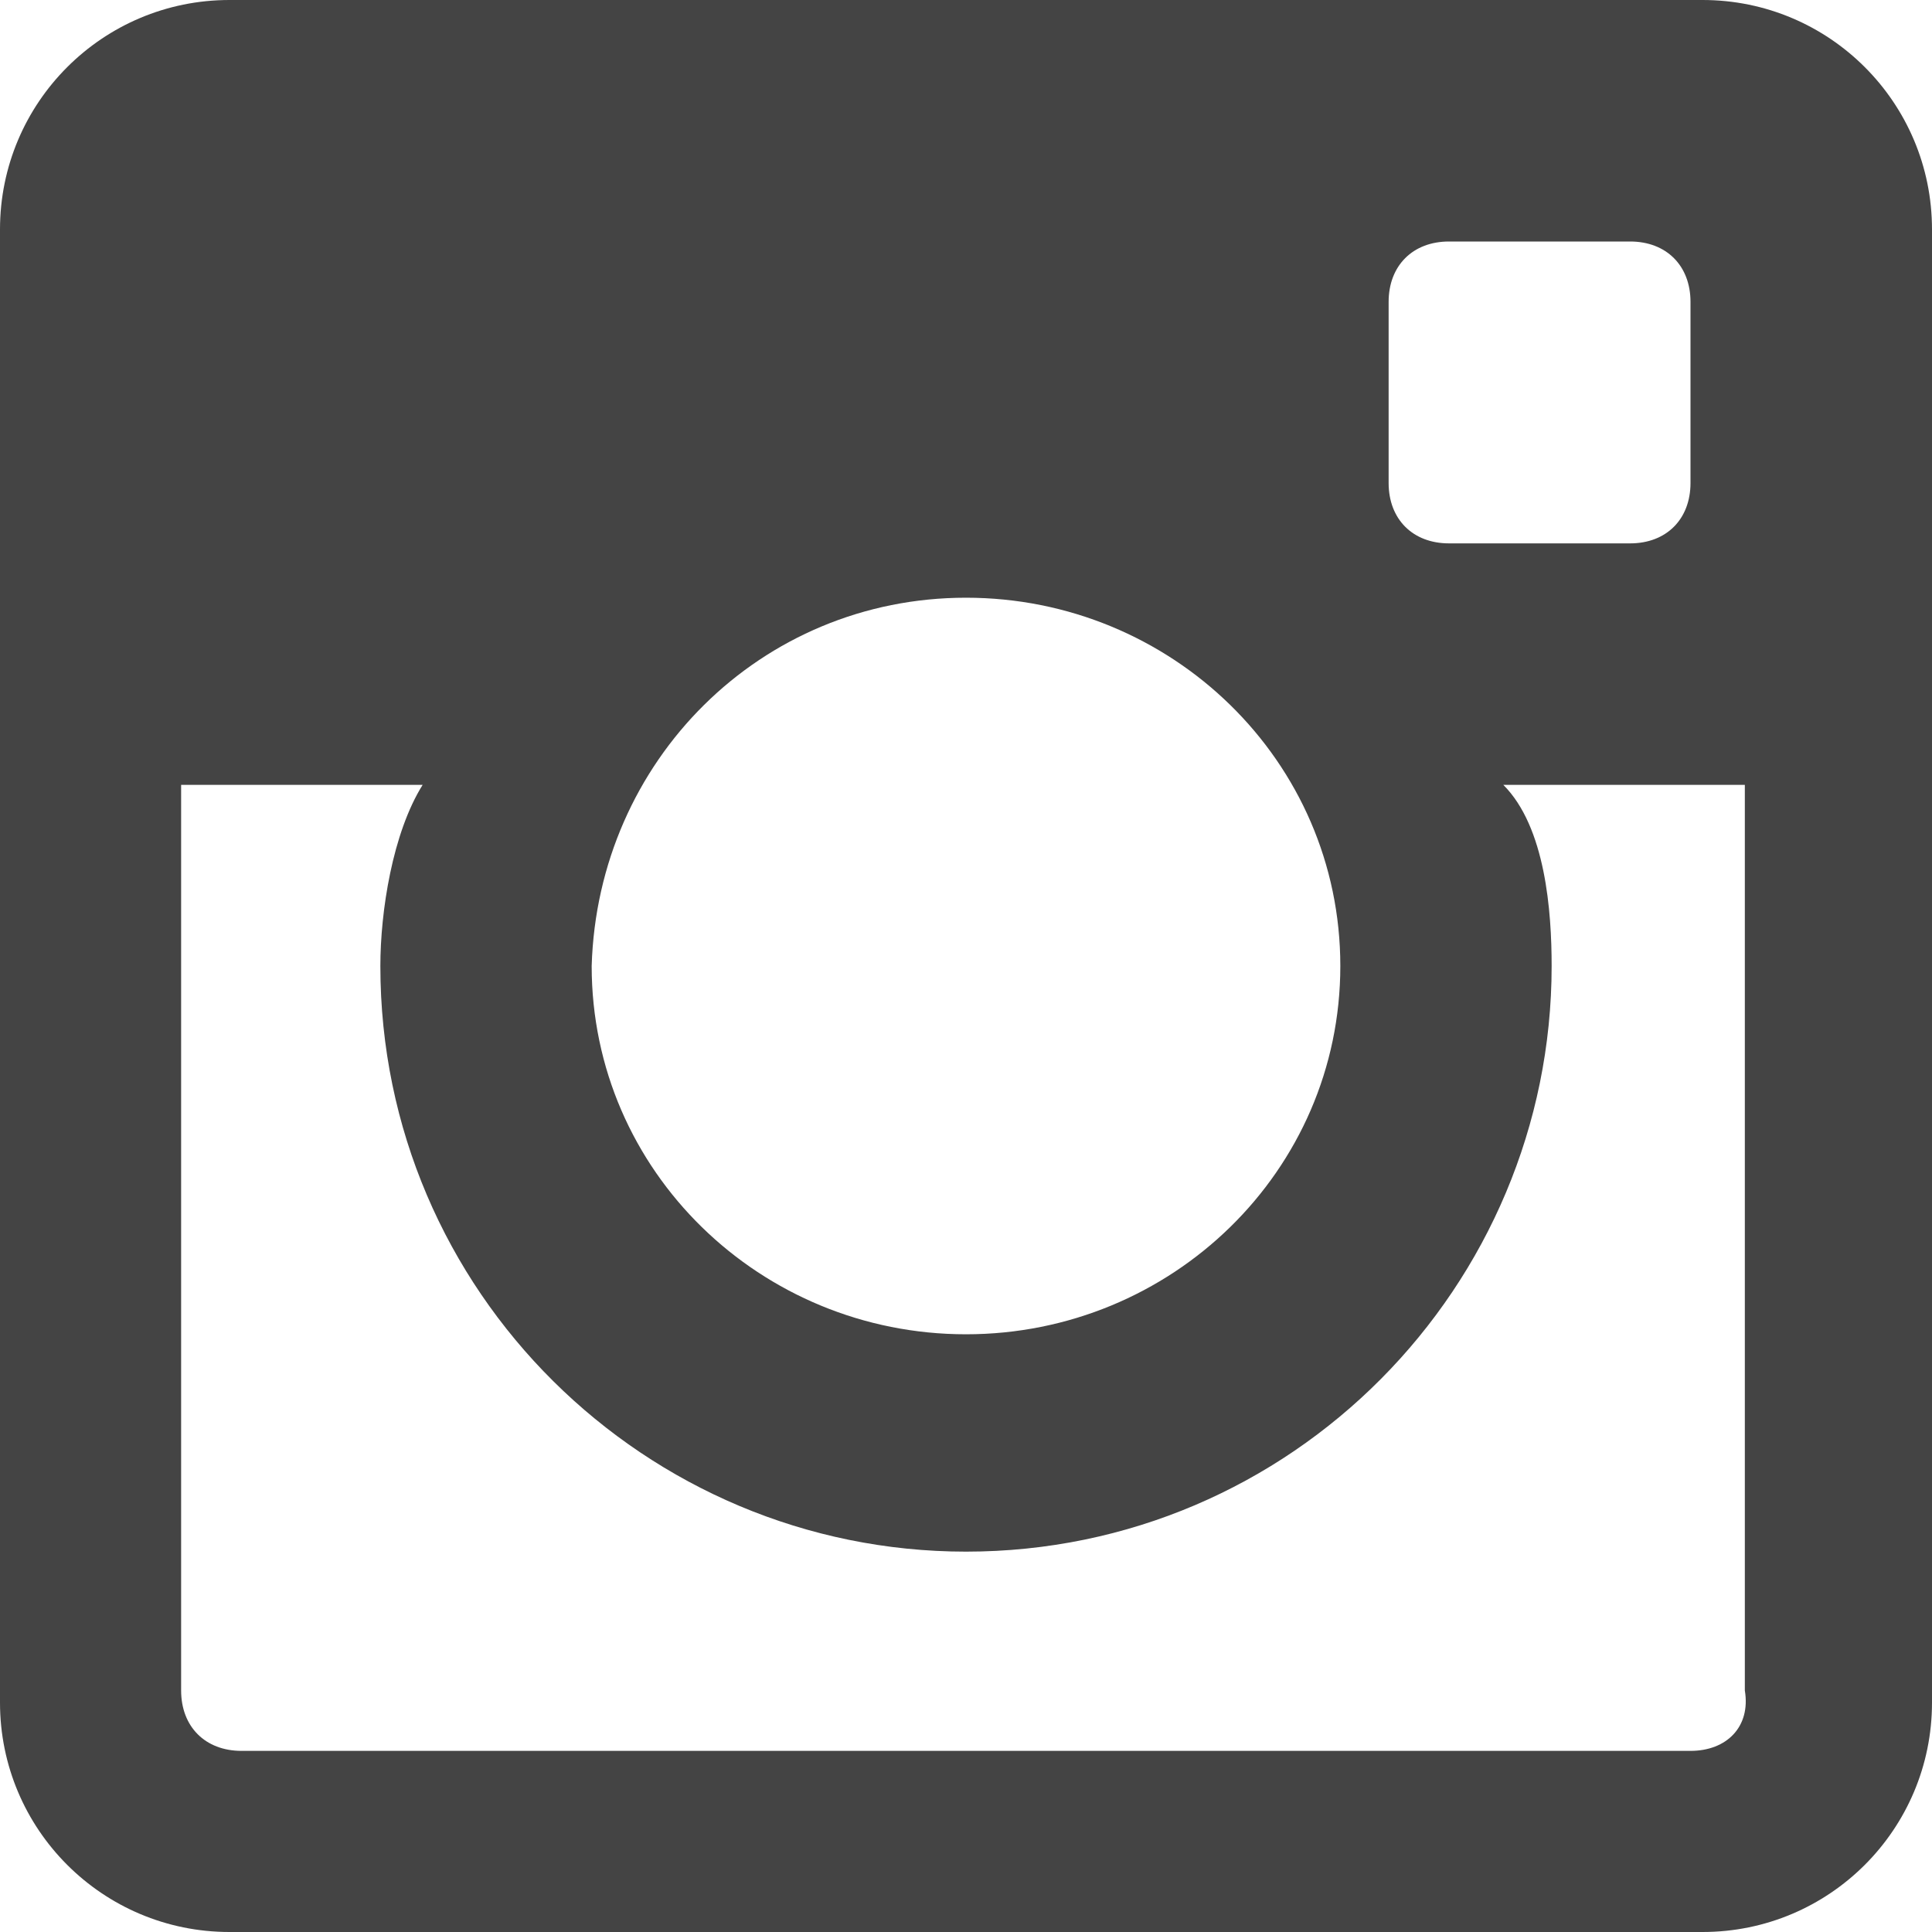
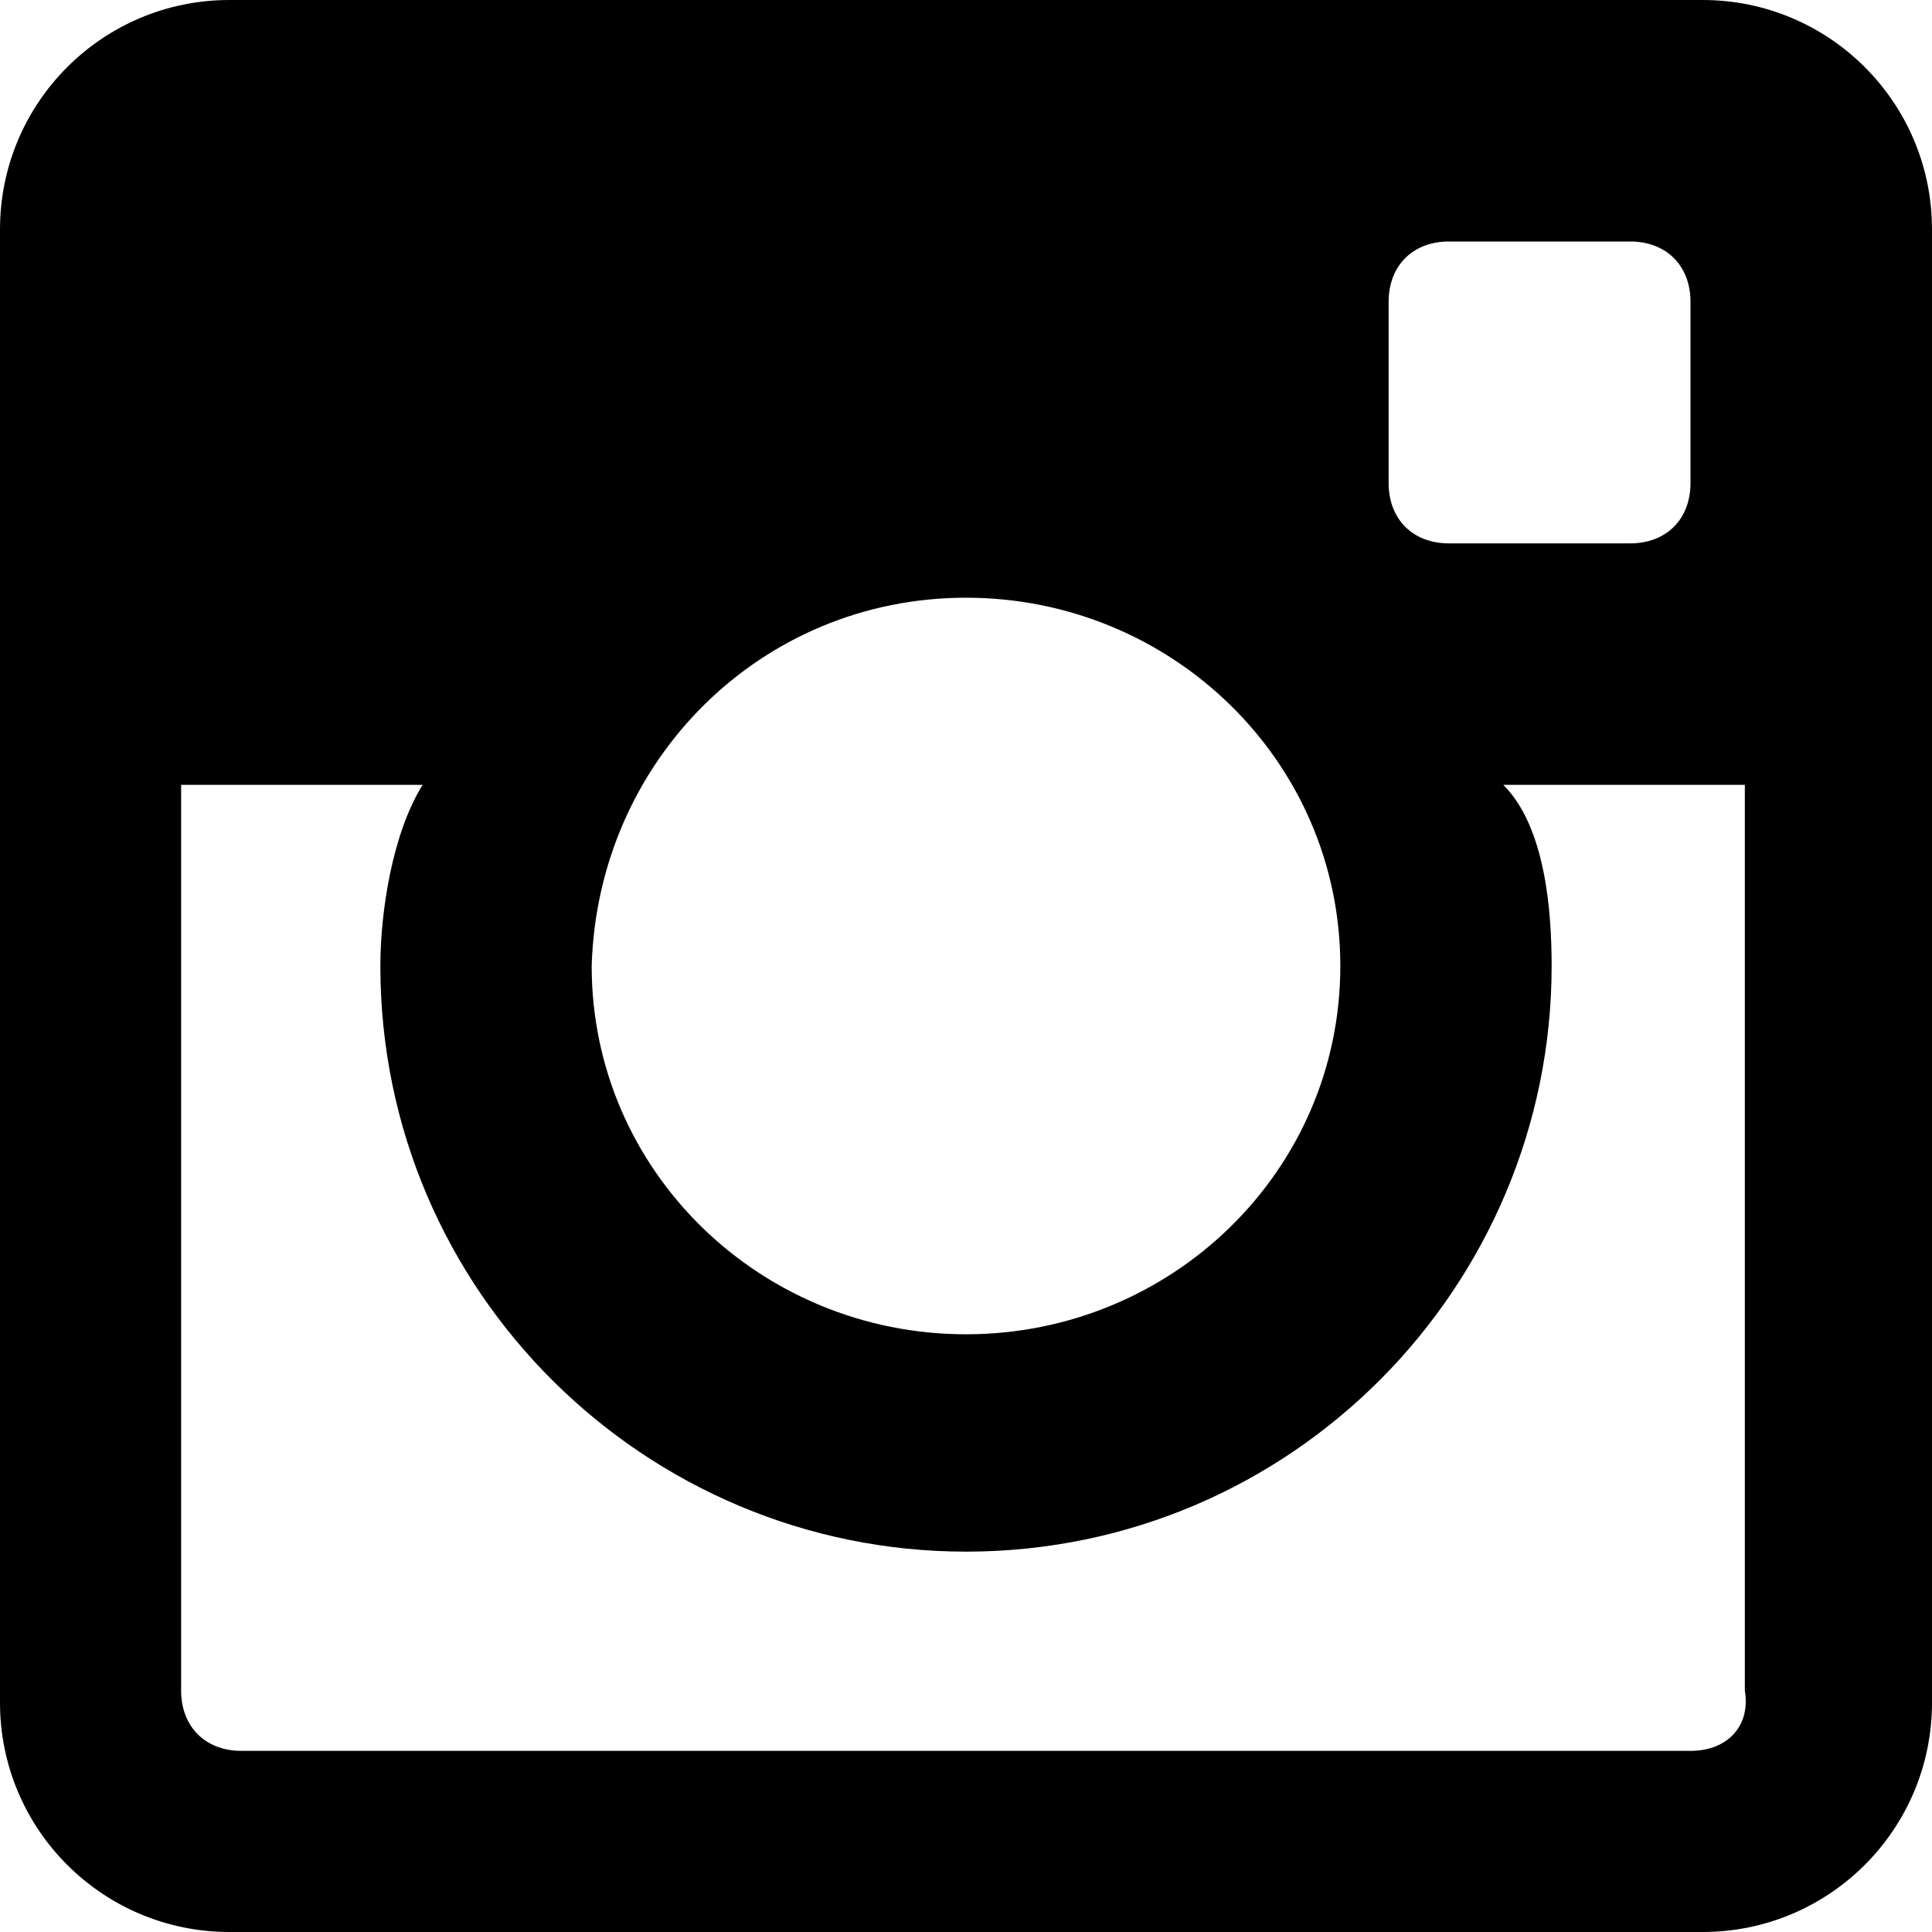
<svg xmlns="http://www.w3.org/2000/svg" viewBox="0 0 32 32">
-   <path fill="#444" d="M28.2 0H3.8C1.7 0 0 1.7 0 3.8v24.4C0 30.3 1.7 32 3.8 32h24.4c2.1 0 3.8-1.7 3.8-3.8V3.8C32 1.7 30.3 0 28.2 0zM24 4h3c.6 0 1 .4 1 1v3c0 .6-.4 1-1 1h-3c-.6 0-1-.4-1-1V5c0-.6.4-1 1-1zm-8 5.9c3.4 0 6.2 2.7 6.2 6.1 0 3.4-2.8 6.1-6.2 6.1-3.4 0-6.2-2.7-6.2-6.1.1-3.4 2.8-6.1 6.2-6.1zM28 29H4c-.6 0-1-.4-1-1V13h4c-.5.8-.7 2.1-.7 3 0 5.4 4.4 9.7 9.7 9.7 5.4 0 9.7-4.4 9.7-9.7 0-.9-.1-2.3-.8-3h4v15c.1.6-.3 1-.9 1z" />
+   <path d="M28.2 0H3.8C1.7 0 0 1.7 0 3.8v24.4C0 30.3 1.7 32 3.8 32h24.4c2.1 0 3.8-1.7 3.8-3.8V3.8C32 1.7 30.3 0 28.2 0zM24 4h3c.6 0 1 .4 1 1v3c0 .6-.4 1-1 1h-3c-.6 0-1-.4-1-1V5c0-.6.4-1 1-1zm-8 5.9c3.4 0 6.2 2.7 6.2 6.1 0 3.4-2.8 6.1-6.2 6.1-3.4 0-6.2-2.7-6.2-6.1.1-3.4 2.8-6.1 6.2-6.1zM28 29H4c-.6 0-1-.4-1-1V13h4c-.5.8-.7 2.1-.7 3 0 5.4 4.4 9.7 9.7 9.7 5.4 0 9.7-4.4 9.7-9.7 0-.9-.1-2.3-.8-3h4v15c.1.6-.3 1-.9 1z" />
</svg>
